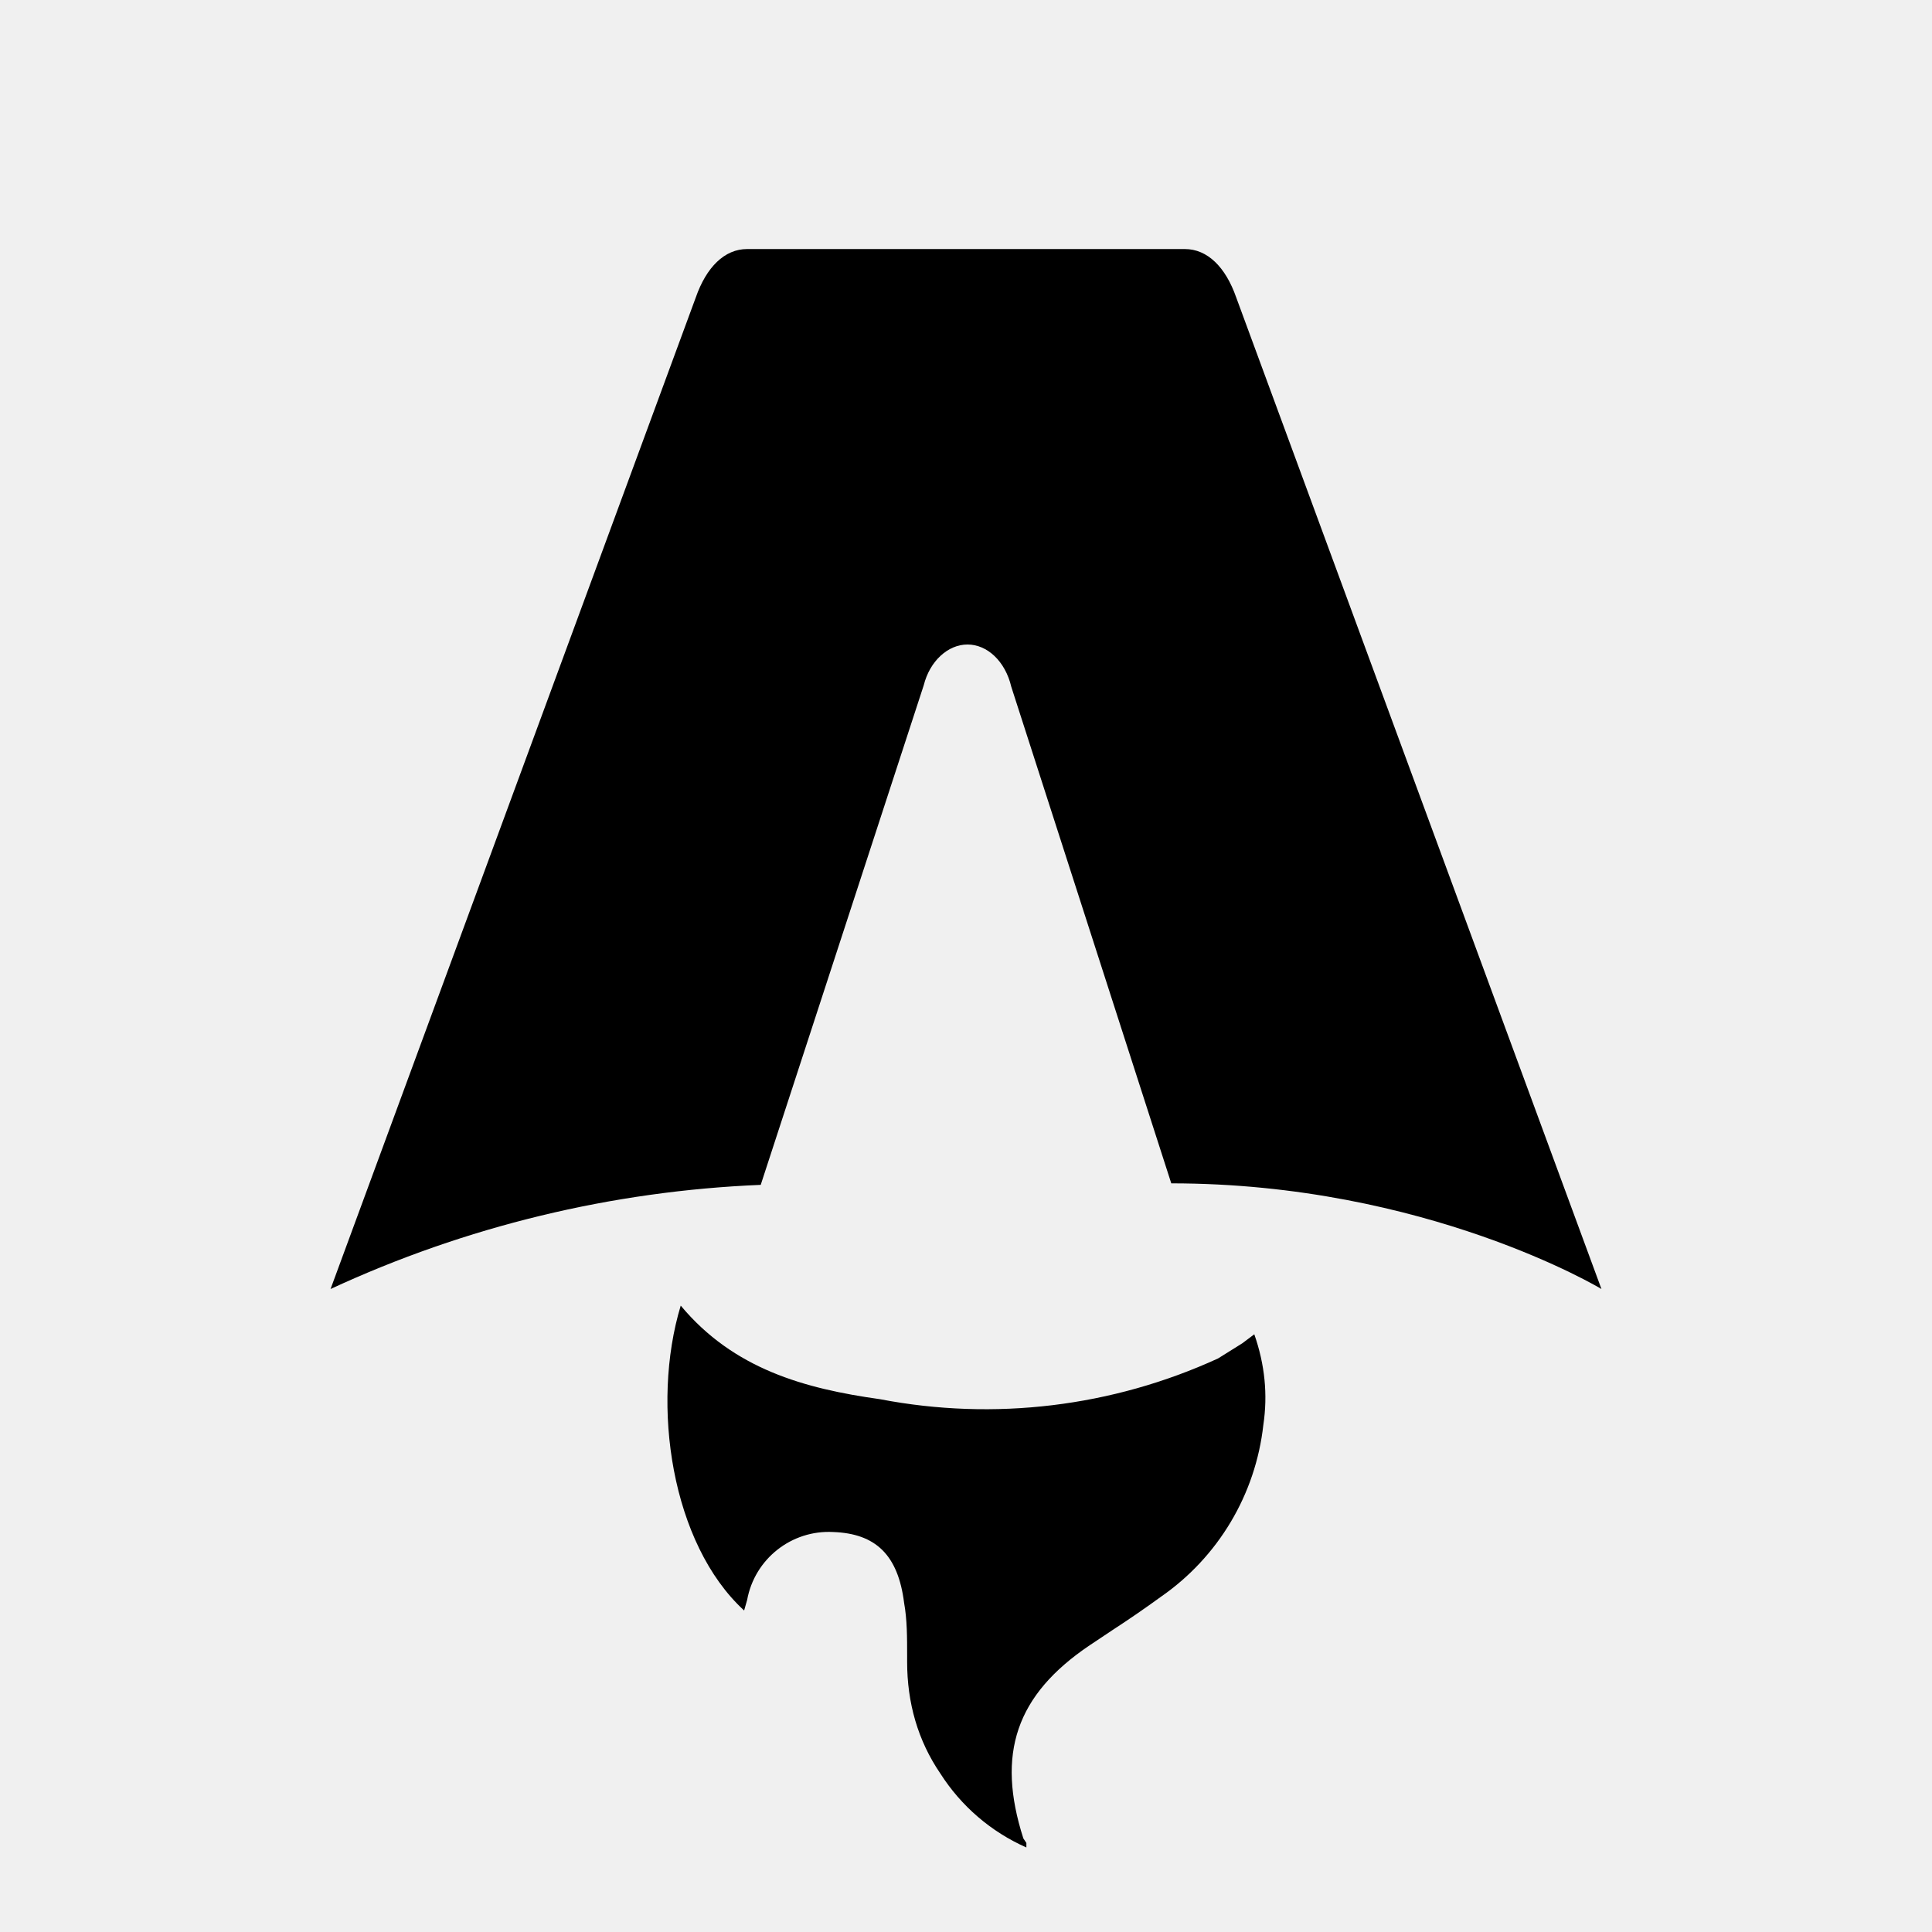
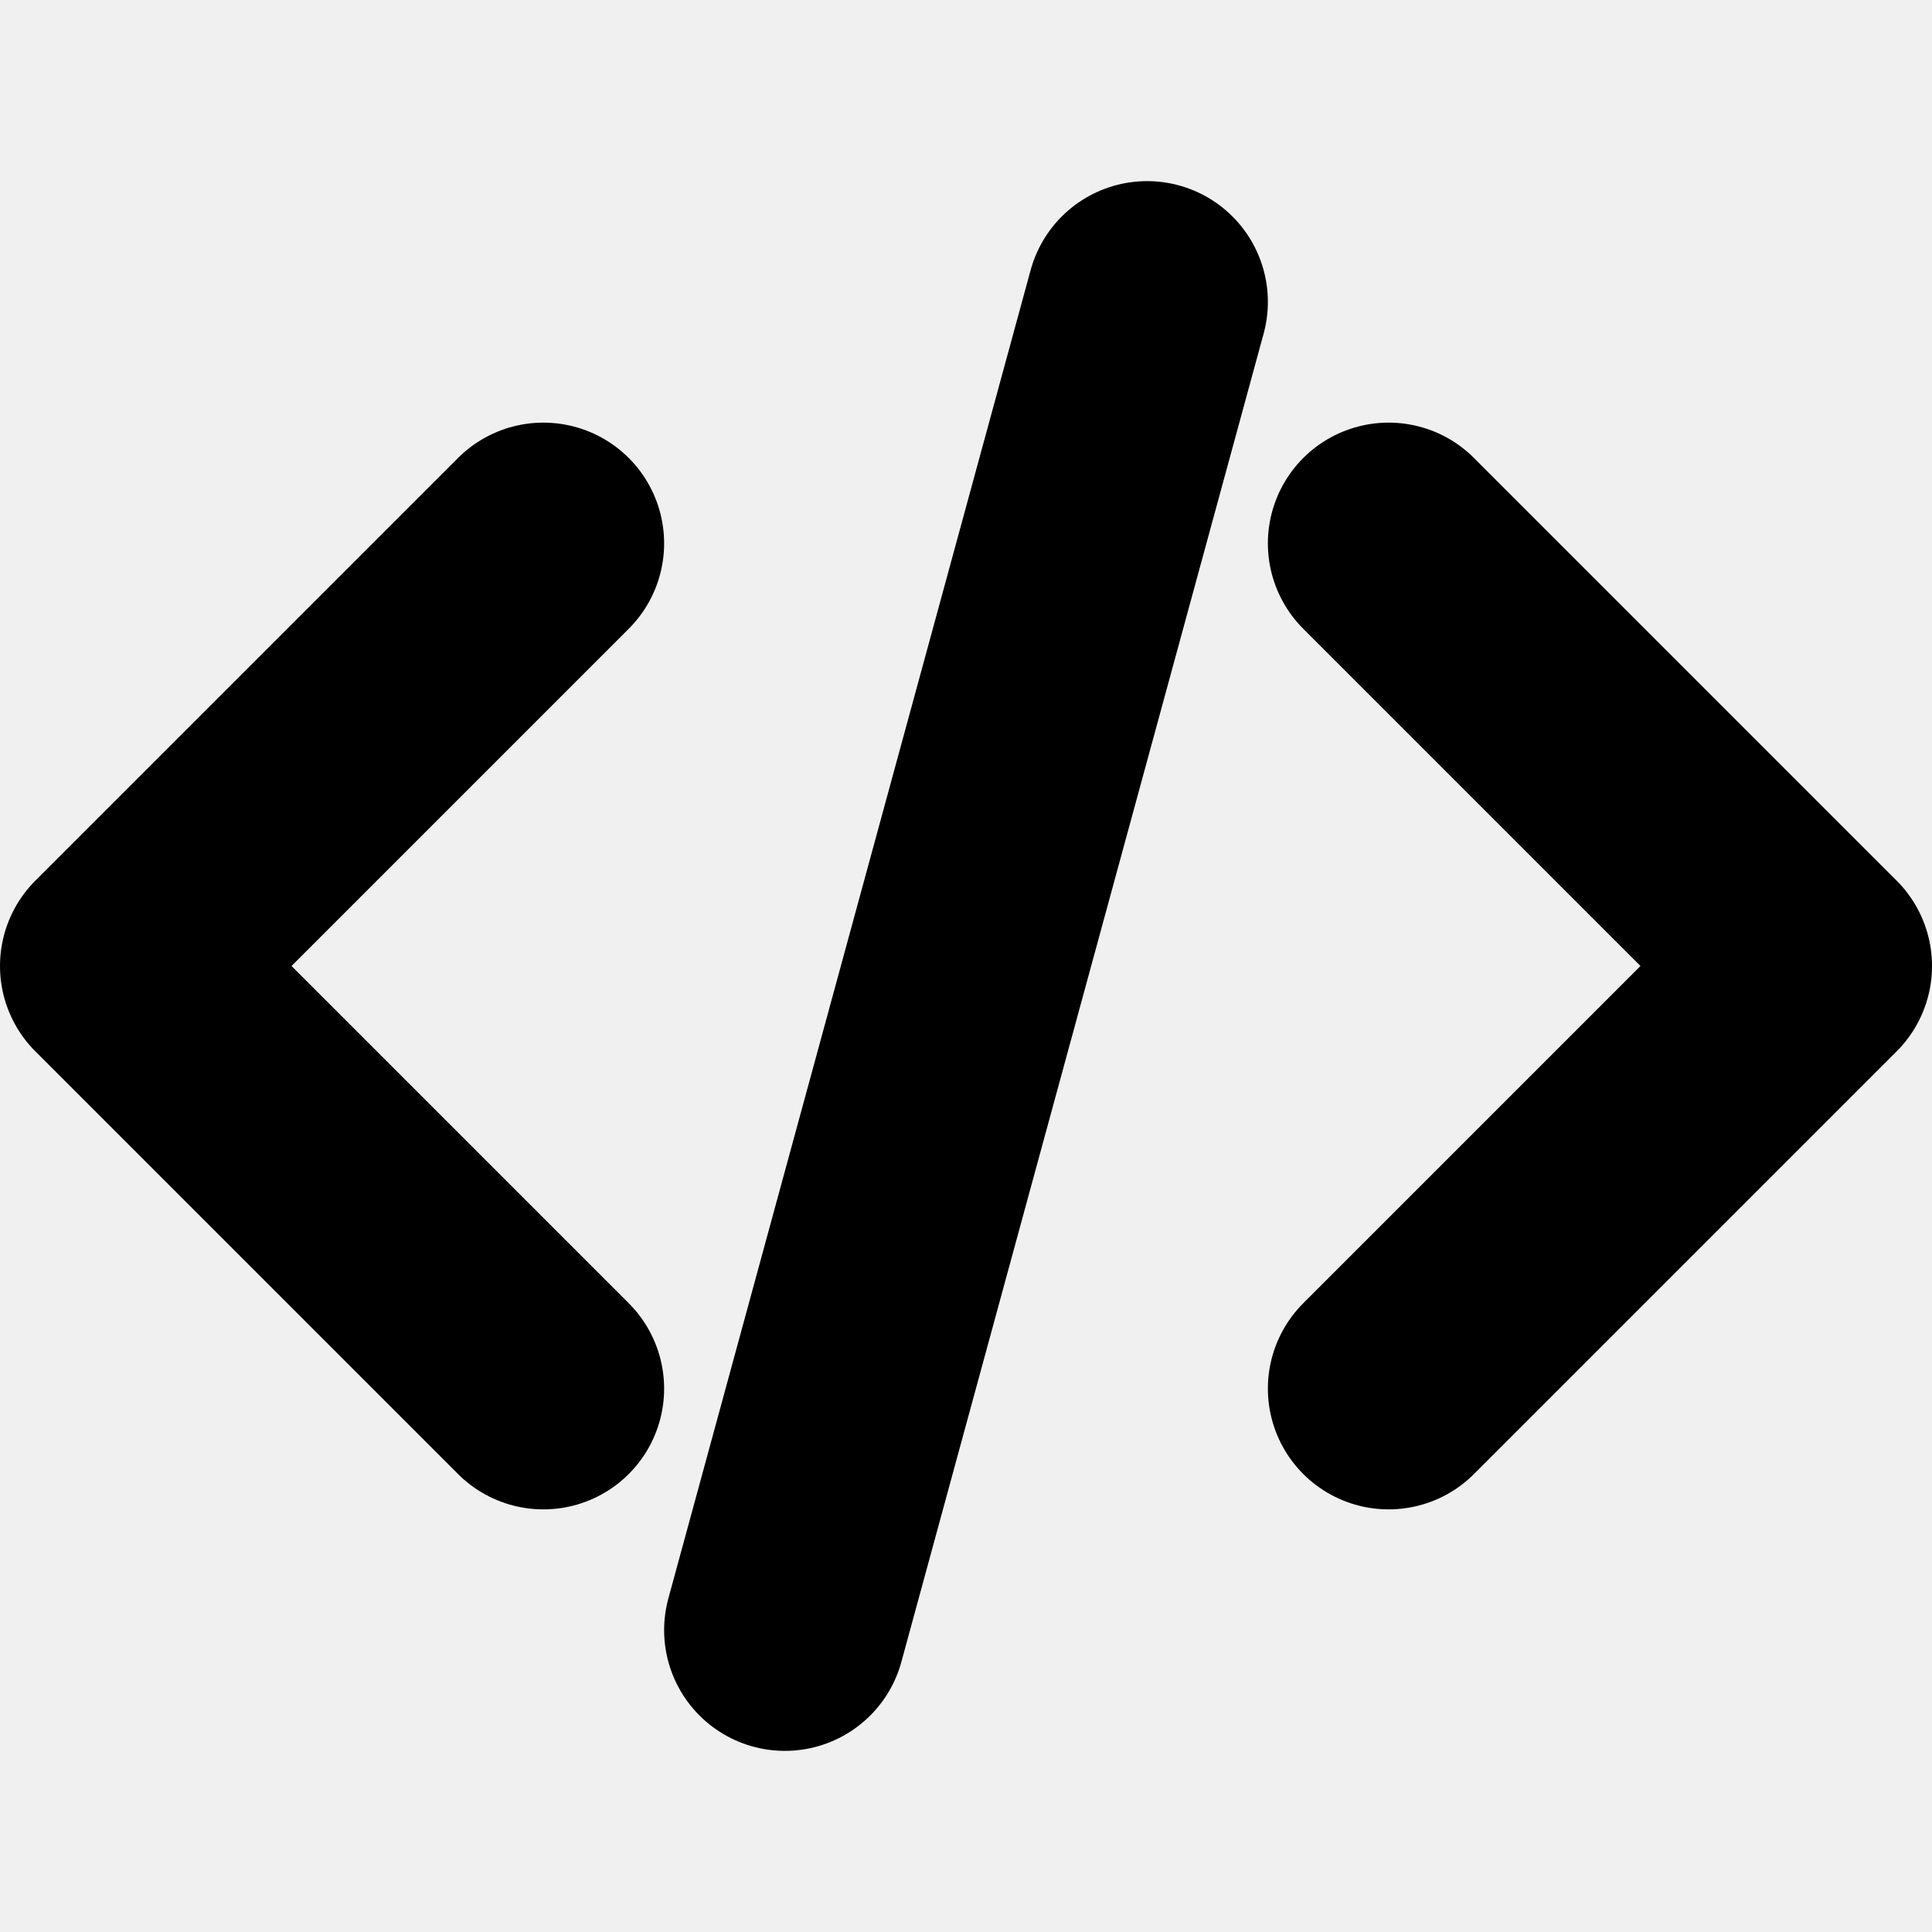
- <svg xmlns="http://www.w3.org/2000/svg" fill="none" viewBox="0 0 128 128">
-   <path d="M50.4 78.5a75.1 75.1 0 0 0-28.5 6.9l24.2-65.7c.7-2 1.9-3.2 3.4-3.2h29c1.5 0 2.7 1.2 3.4 3.2l24.2 65.7s-11.6-7-28.5-7L67 45.5c-.4-1.7-1.6-2.8-2.9-2.8-1.3 0-2.5 1.1-2.9 2.7L50.4 78.5Zm-1.1 28.2Zm-4.2-20.2c-2 6.6-.6 15.8 4.2 20.2a17.5 17.5 0 0 1 .2-.7 5.5 5.5 0 0 1 5.7-4.5c2.8.1 4.3 1.5 4.7 4.7.2 1.1.2 2.3.2 3.5v.4c0 2.7.7 5.2 2.2 7.4a13 13 0 0 0 5.7 4.9v-.3l-.2-.3c-1.8-5.6-.5-9.5 4.4-12.8l1.5-1a73 73 0 0 0 3.2-2.2 16 16 0 0 0 6.8-11.4c.3-2 .1-4-.6-6l-.8.6-1.6 1a37 37 0 0 1-22.4 2.7c-5-.7-9.7-2-13.2-6.2Z" />
+ <svg xmlns="http://www.w3.org/2000/svg" fill="none" viewBox="0 0 24 24" stroke-width="3" stroke="currentColor">
+   <path stroke-linecap="round" stroke-linejoin="round" d="M17.25 6.75 22.5 12l-5.25 5.25m-10.5 0L1.5 12l5.25-5.25m7.5-3-4.5 16.5" />
  <style>
-         path { fill: #000; }
-         @media (prefers-color-scheme: dark) {
-             path { fill: #FFF; }
-         }
+       svg { stroke: #000; }
+       @media (prefers-color-scheme: dark) {
+         svg { stroke: #FFF; }
+       }
    </style>
</svg>
